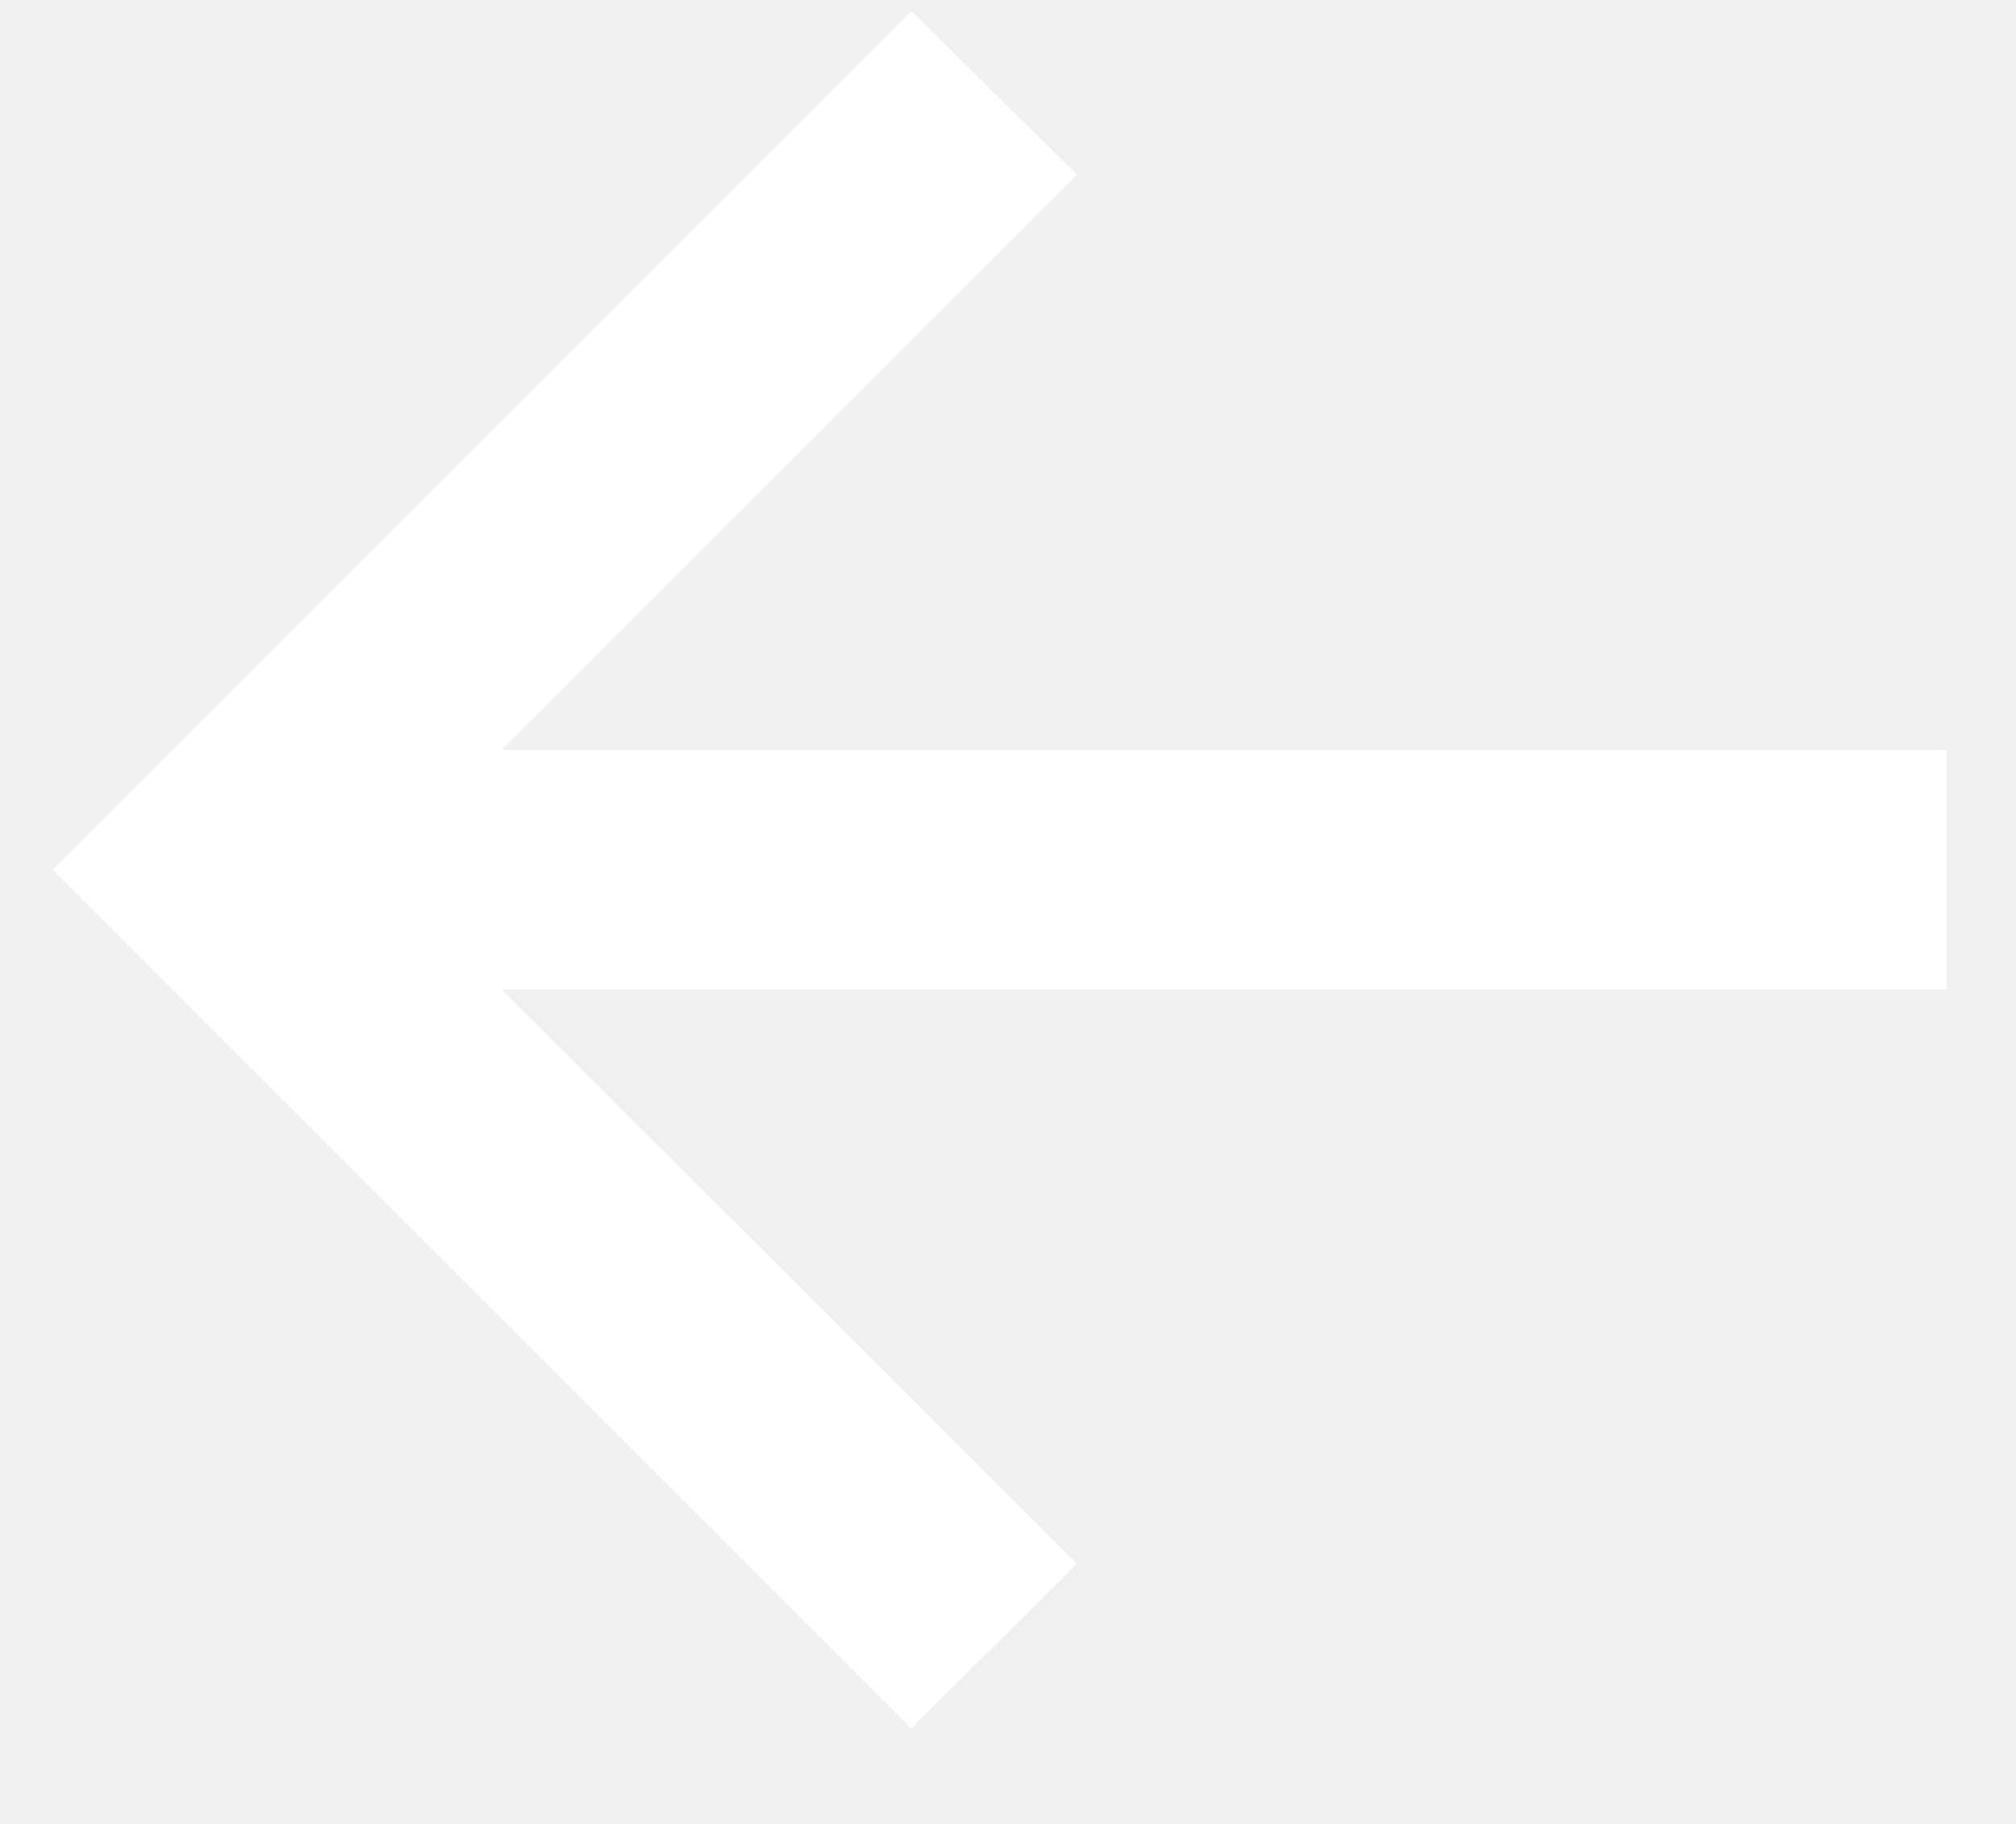
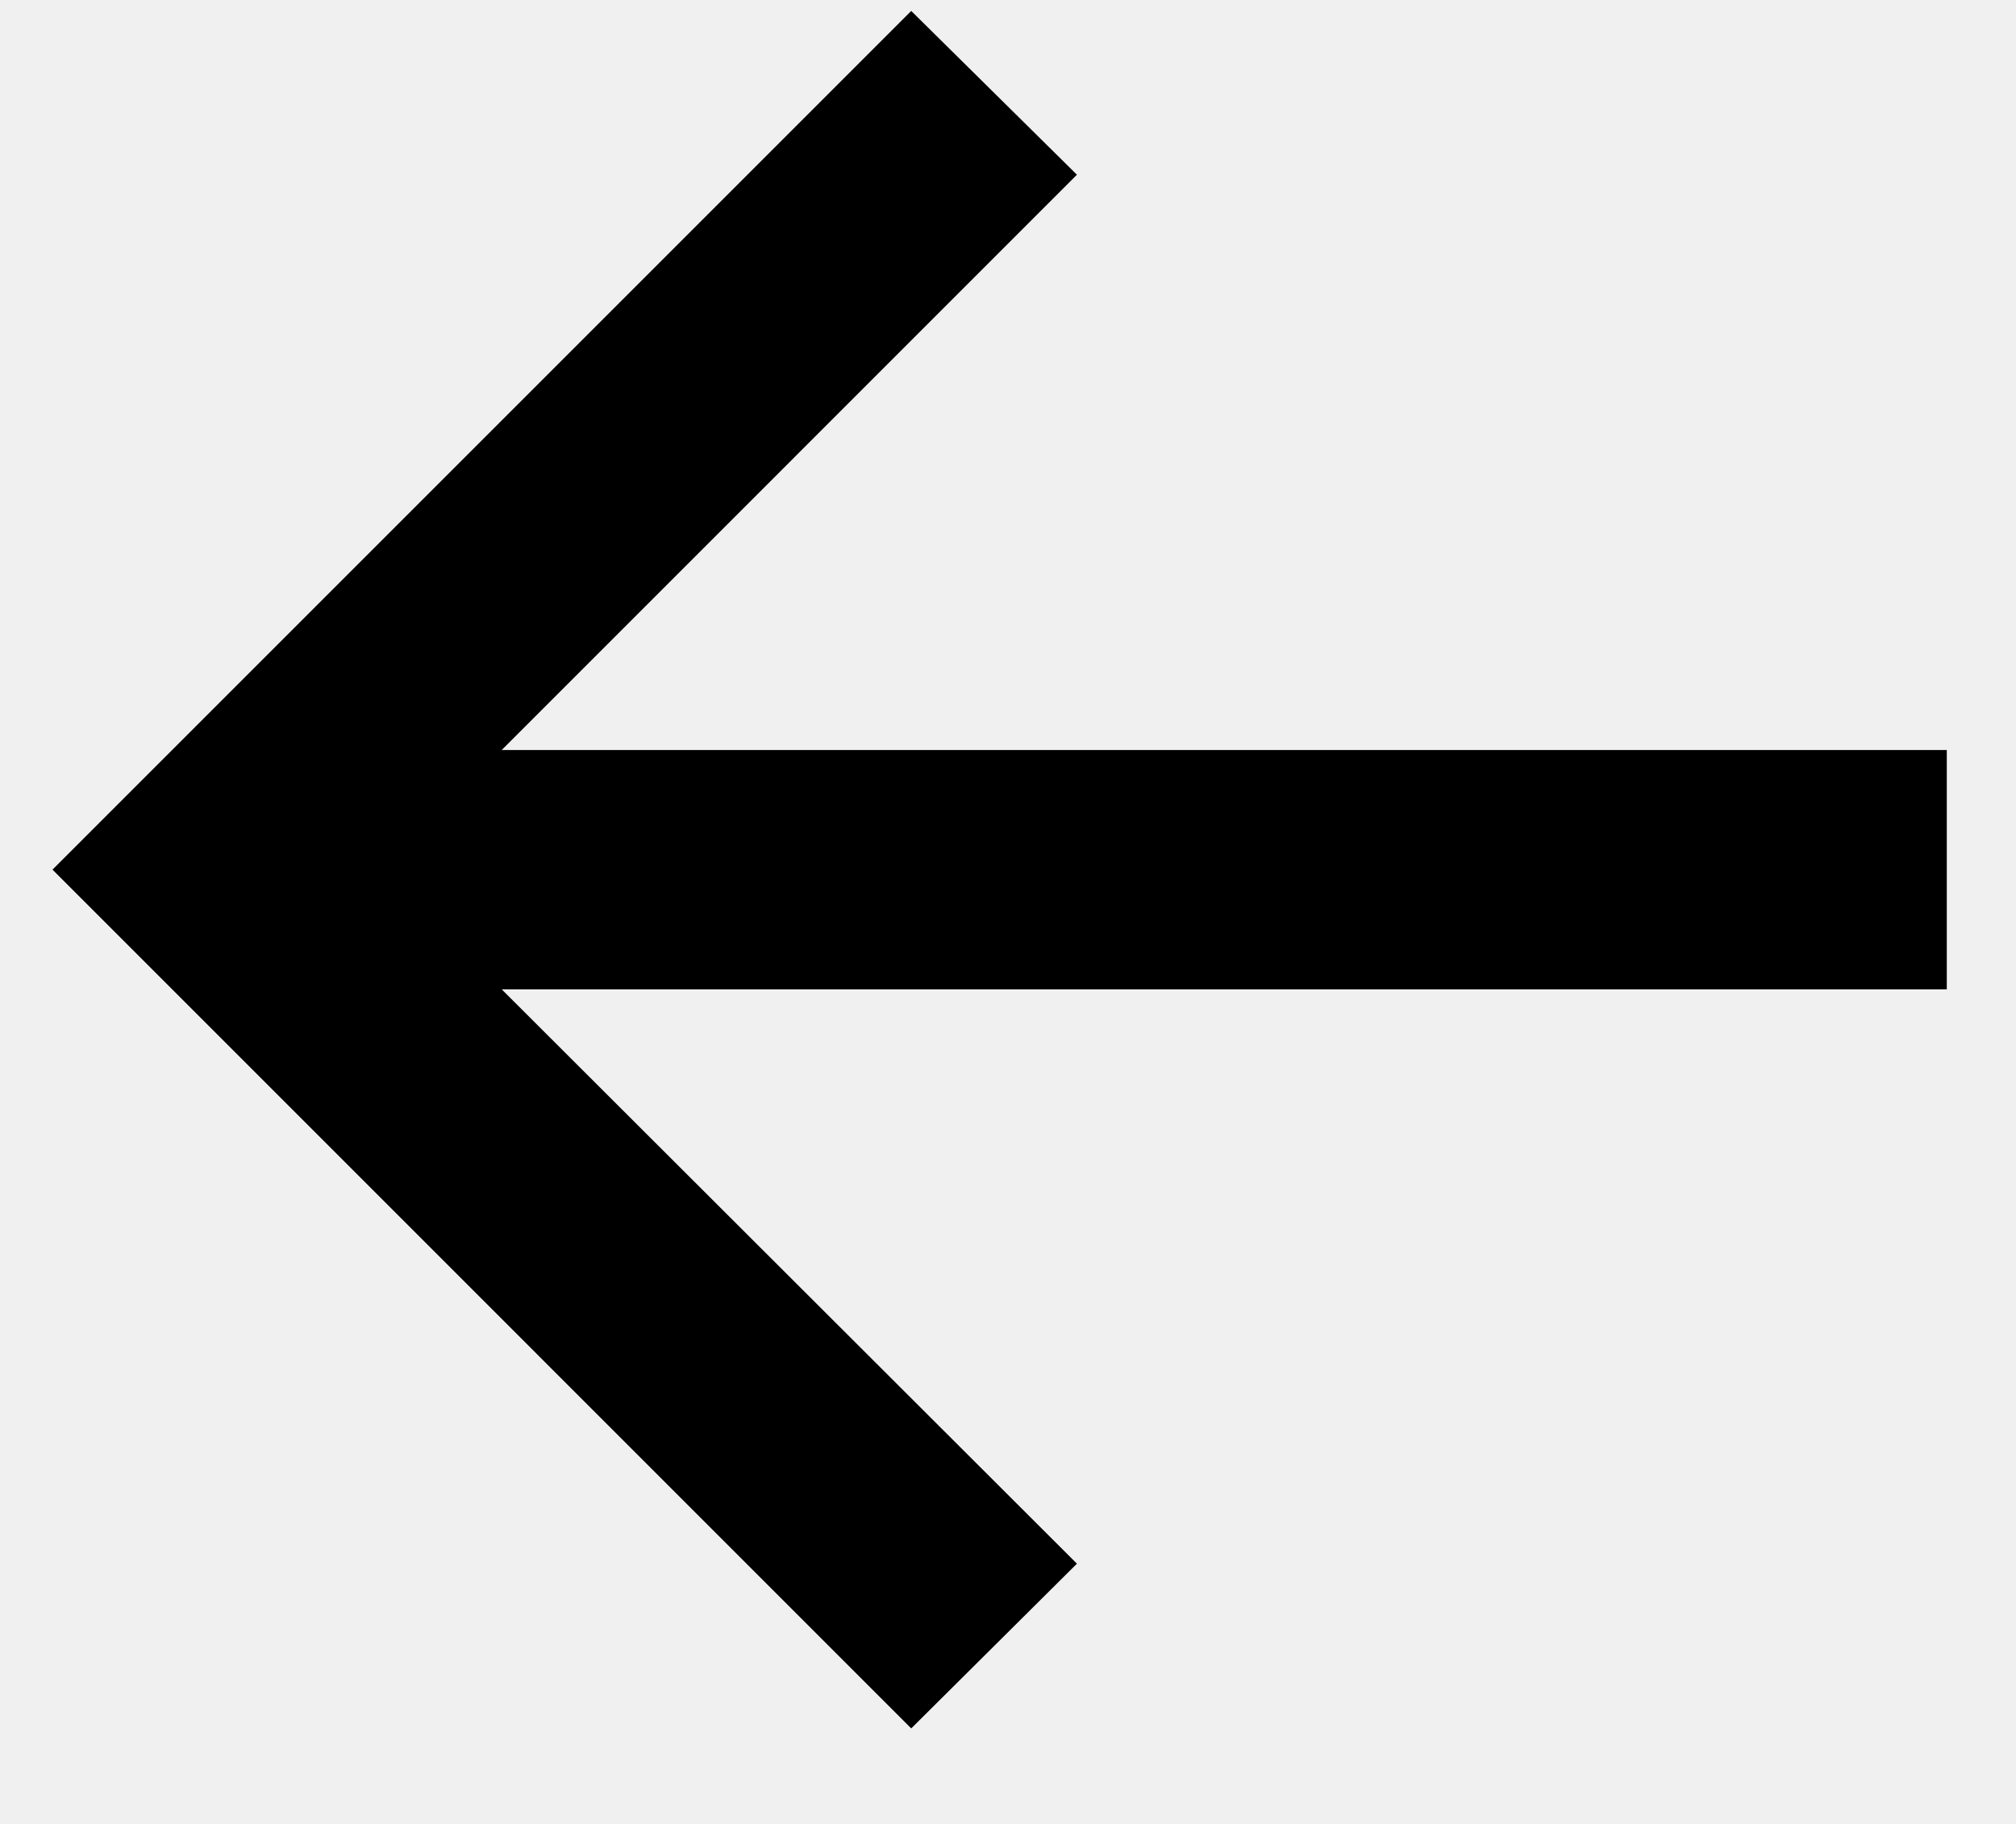
<svg xmlns="http://www.w3.org/2000/svg" width="21" height="19" viewBox="0 0 21 19" fill="none">
-   <path d="M9.492 18.005L0.547 9.059L9.492 0.114L11.218 1.82L5.226 7.813H20.279V10.306H5.226L11.218 16.289L9.492 18.005Z" fill="white" />
+   <path d="M9.492 18.005L0.547 9.059L9.492 0.114L11.218 1.82L5.226 7.813H20.279V10.306H5.226L11.218 16.289L9.492 18.005Z" fill="currentColor" />
</svg>
